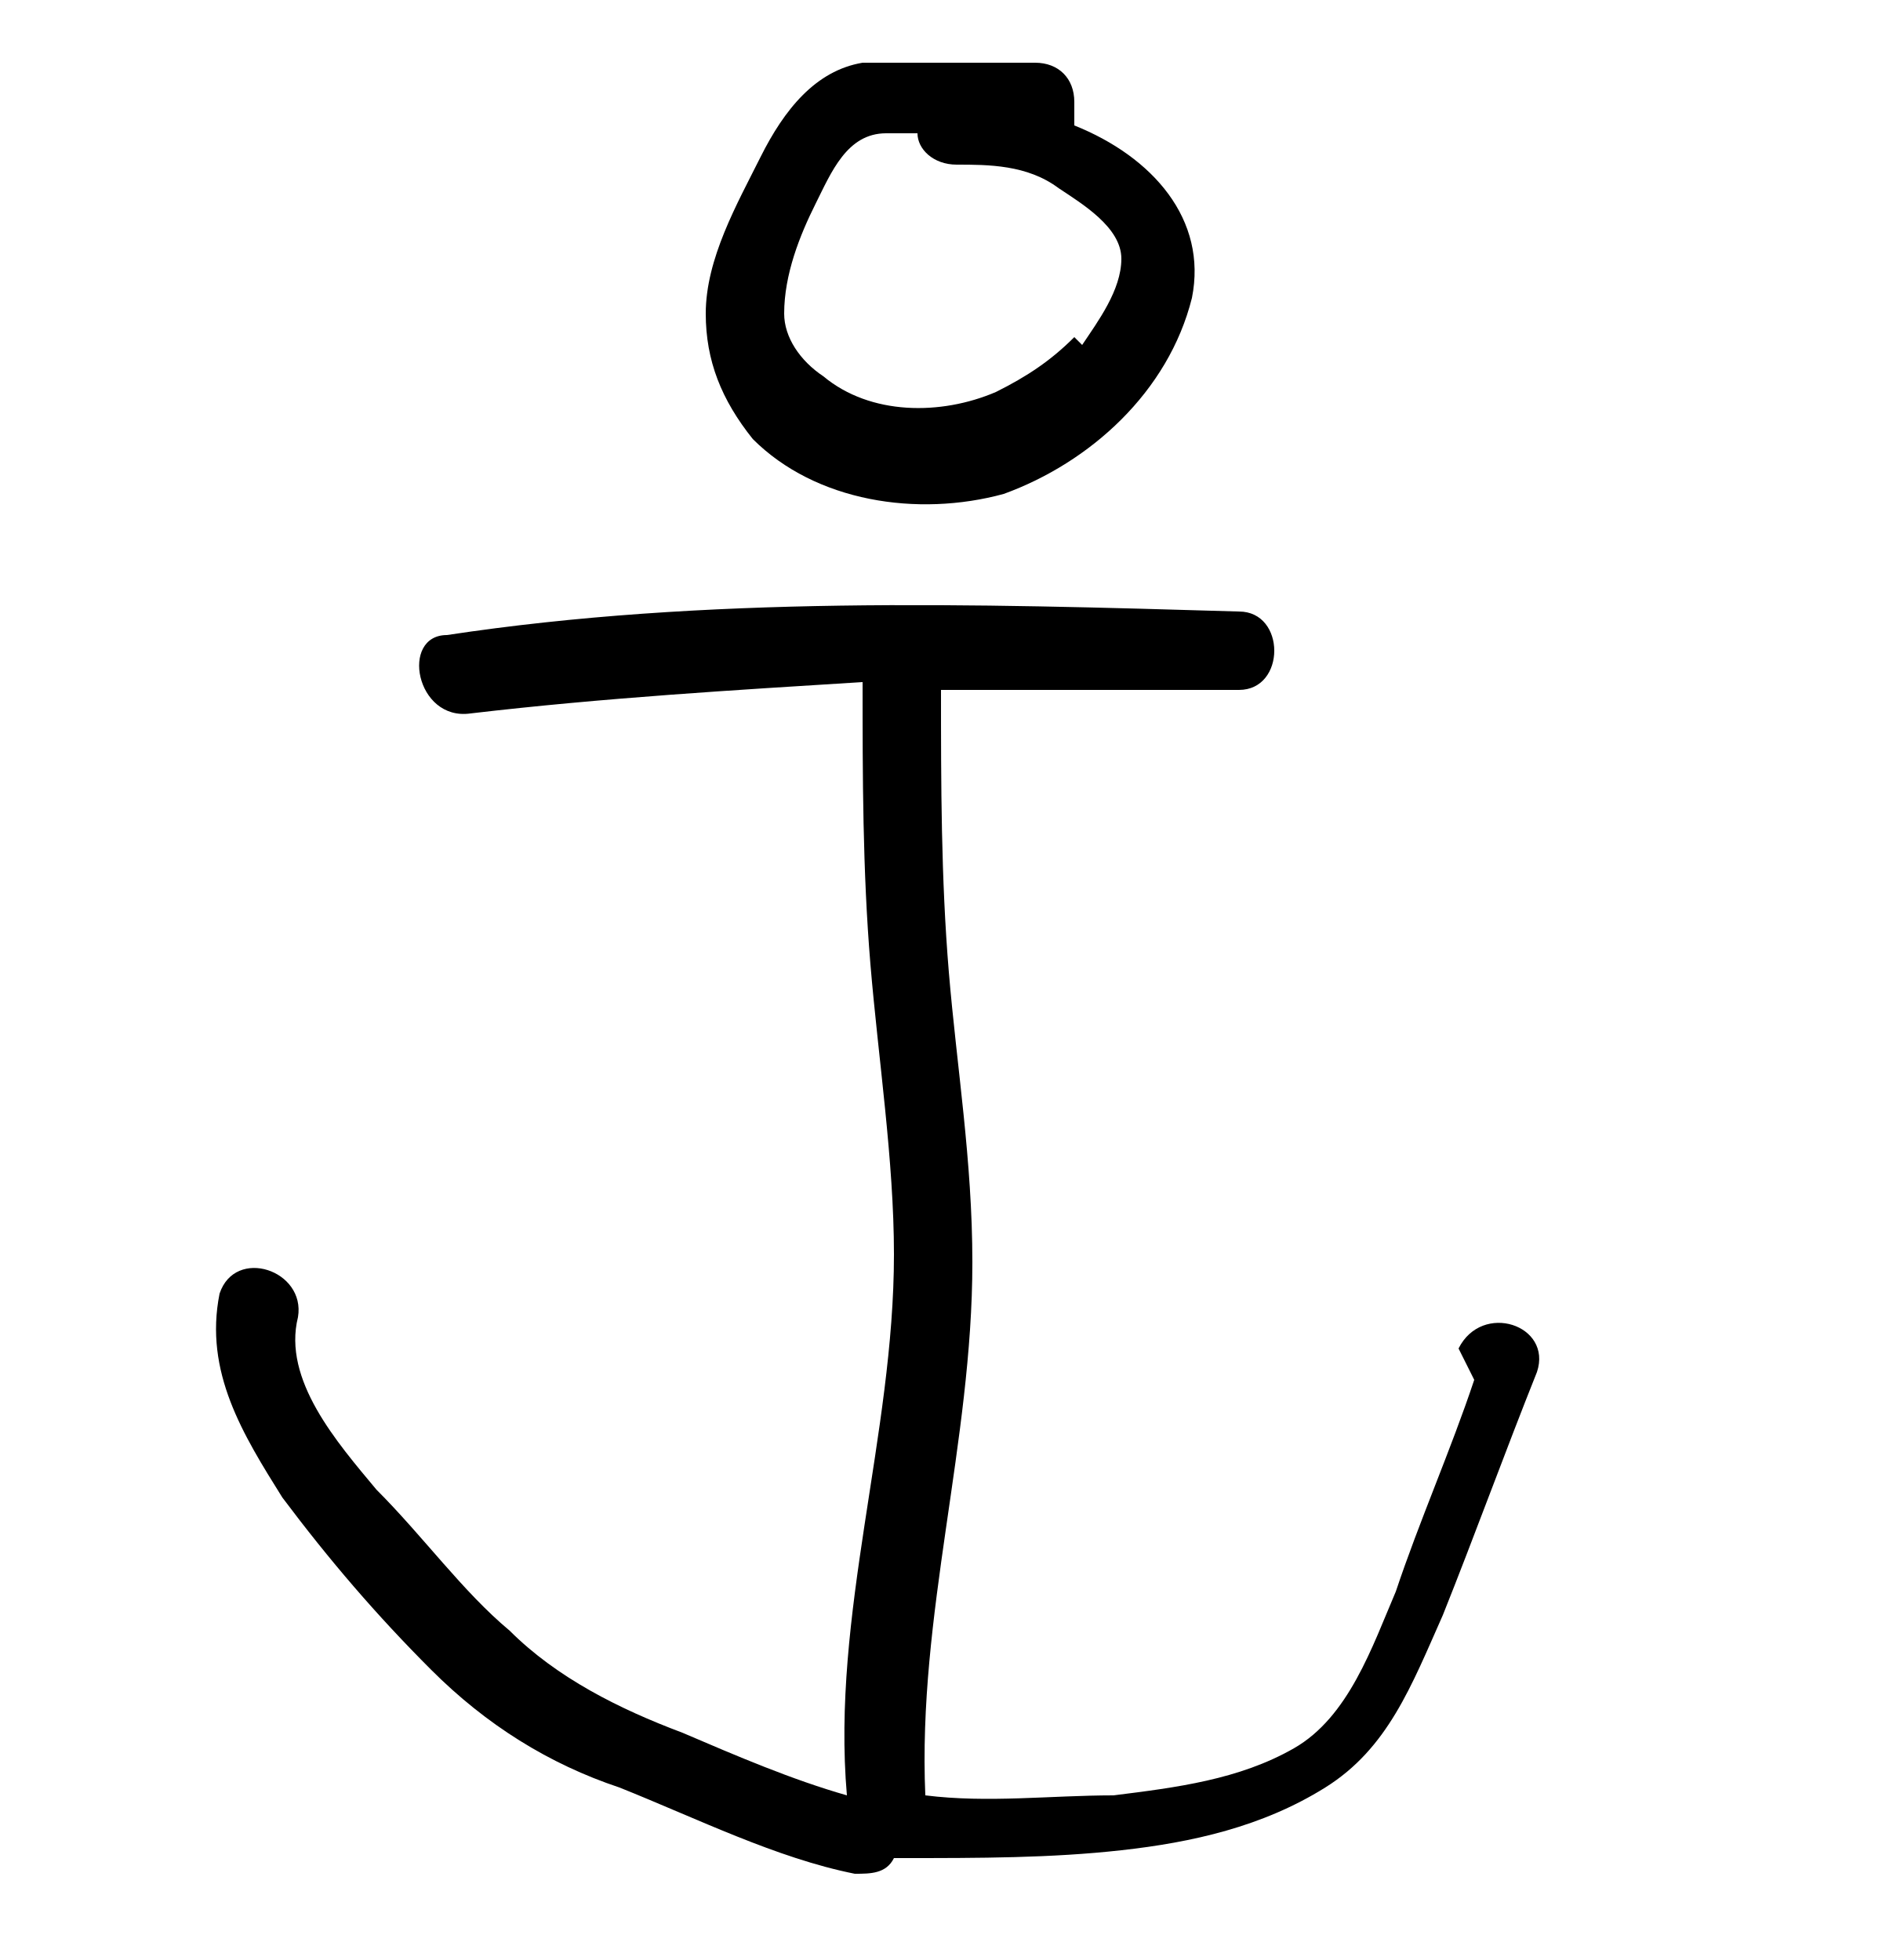
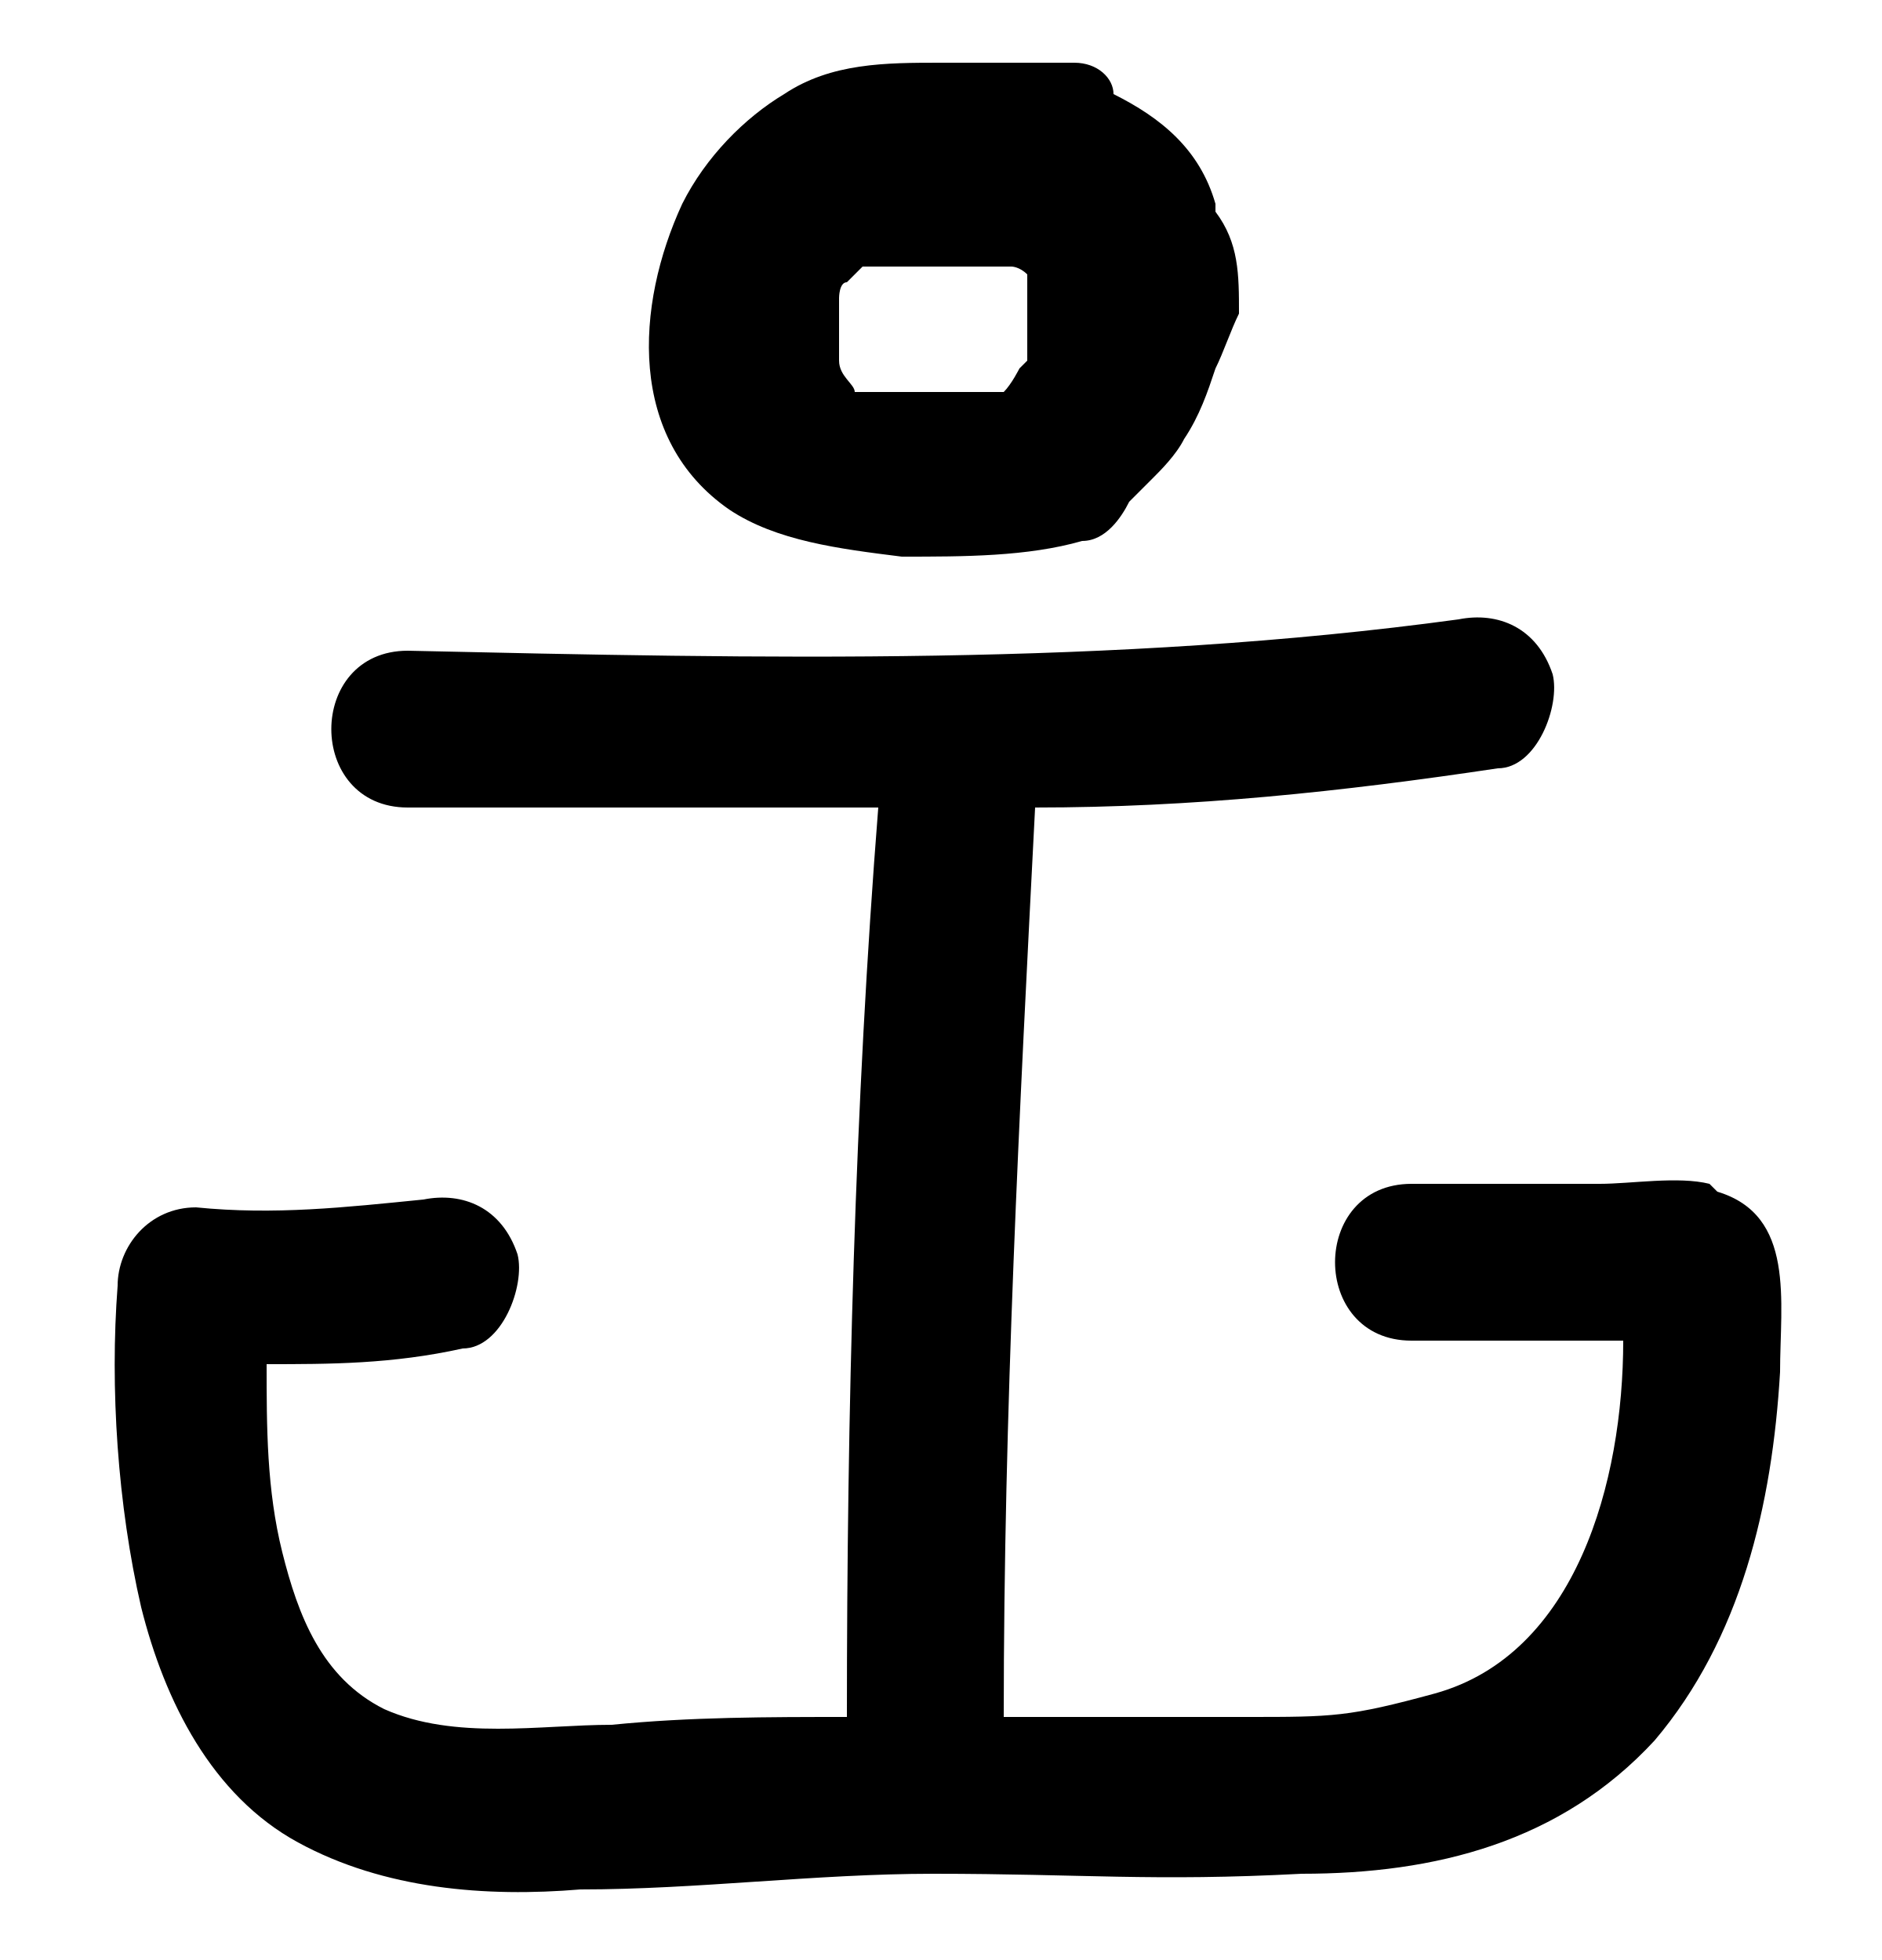
<svg xmlns="http://www.w3.org/2000/svg" id="Layer_1" version="1.1" viewBox="0 0 24 25">
-   <path d="M13.7,1.4s0,0,0-.1c0-.3-.2-.5-.5-.5-.4,0-.7,0-1.1,0-.4,0-.7,0-1.1,0-.6.1-1,.6-1.3,1.2-.3.6-.7,1.3-.7,2,0,.6.2,1.1.6,1.6.8.8,2.1,1,3.2.7,1.1-.4,2.1-1.3,2.4-2.5.2-1-.5-1.8-1.5-2.2ZM13.7,4.3c-.3.3-.6.5-1,.7-.7.3-1.6.3-2.2-.2-.3-.2-.5-.5-.5-.8,0-.5.2-1,.4-1.4.2-.4.4-.9.9-.9.1,0,.3,0,.4,0,0,.2.2.4.5.4.4,0,.9,0,1.3.3.3.2.8.5.8.9,0,.4-.3.8-.5,1.1Z" />
-   <path d="M18.8,17.6c-.3.9-.7,1.8-1,2.7-.3.7-.6,1.6-1.3,2-.7.4-1.5.5-2.3.6-.8,0-1.6.1-2.4,0-.1-2.3.6-4.5.6-6.8,0-1.3-.2-2.5-.3-3.7-.1-1.2-.1-2.4-.1-3.6,1.3,0,2.5,0,3.8,0,.6,0,.6-1,0-1-3.4-.1-6.8-.2-10.1.3-.6,0-.4,1.1.3,1,1.7-.2,3.4-.3,5-.4,0,1.2,0,2.4.1,3.6.1,1.2.3,2.5.3,3.7,0,2.3-.8,4.6-.6,6.9-.7-.2-1.4-.5-2.1-.8-.8-.3-1.6-.7-2.2-1.3-.6-.5-1.1-1.2-1.7-1.8-.5-.6-1.2-1.4-1-2.2.1-.6-.8-.9-1-.3-.2,1,.3,1.8.8,2.6.6.8,1.2,1.5,1.9,2.2.7.7,1.5,1.2,2.4,1.5,1,.4,2,.9,3,1.1.2,0,.4,0,.5-.2,0,0,0,0,.1,0,1,0,1.9,0,2.8-.1.9-.1,1.8-.3,2.6-.8.8-.5,1.1-1.3,1.5-2.2.4-1,.8-2.1,1.2-3.1.2-.6-.7-.9-1-.3Z" />
+   <g>
+     <polygon points="10.9 3.1 10.9 3.1 10.9 3.1 10.9 3.1" />
+     <path d="M13.4,4.4s0,0,0,0c0,0,0,0,0,0,0,0,0,0,0,0,0,0,0,0,0,0Z" />
+     <path d="M11.5,2.9s0,0,0,0c0,0,0,0,0,0,0,0,0,0,0,0Z" />
+     <path d="M15.5,2.6s0,0,0,0c-.2-.7-.7-1.1-1.3-1.4,0-.2-.2-.4-.5-.4h-1.1c-.2,0-.4,0-.6,0-.7,0-1.4,0-2,.4-.5.3-1,.8-1.3,1.4-.6,1.3-.7,3,.6,3.9.6.4,1.4.5,2.2.6.8,0,1.6,0,2.3-.2.3,0,.5-.3.6-.5,0,0,.1-.1.2-.2,0,0,0,0,0,0,0,0,0,0,0,0,0,0,0,0,.1-.1.1-.1.3-.3.4-.5.2-.3.3-.6.4-.9.1-.2.2-.5.3-.7,0-.5,0-.9-.3-1.3ZM12.7,5c-.2,0-.5,0-.7,0-.1,0-.2,0-.3,0,0,0-.1,0-.2,0,0,0,0,0,0,0,0,0,0,0,0,0,0,0,0,0-.1,0-.1,0-.2,0-.4,0,0,0,0,0-.1,0,0,0,0,0,0,0,0-.1-.2-.2-.2-.4,0,0,0-.2,0-.2,0,0,0,0,0,0,0,0,0-.1,0-.2,0-.1,0-.2,0-.3,0,0,0,0,0-.1,0,0,0,0,0,0,0,0,0-.2.1-.2,0,0,0,0,0,0,0,0,.1-.1.2-.2,0,0-.1,0,0,0,0,0,0,0,0,0,0,0,0,0,0,0,0,0,0,0,0,0,0,0,0,0,.1,0,0,0,0,0,0,0,0,0,0,0,0,0,0,0,.1,0,.2,0,0,0,0,0,0,0,0,0,0,0,0,0,0,0,0,0,0,0,0,0,0,0,0,0,0,0,.1,0,.2,0,.2,0,.4,0,.6,0,0,0,.1,0,.2,0,0,0,0,0,0,0,.1,0,.2,0,.3,0,0,0,.2,0,.3,0,0,0,0,0,0,0,0,0,0,0,0,0,0,0,.1,0,.2.1,0,0,0,0,0,0,0,.1,0,.2,0,.3,0,.1,0,.2,0,.4,0,0,0,.1,0,.2,0,0,0,0,0,0,0,0,0,.2,0,.2,0,0,0,0,0,0,0,0,0,0,0,0,0,0,0,0,0,0,0,0,0,0,0,0,0,0,0,0,0,0,0,0,0,0-.1.1,0,0-.1.2-.2.3,0,0,0,0,0,0,0,0-.2,0-.3,0Z" />
+   </g>
+   <path d="M21.8,15.1c-.4-.1-1,0-1.4,0h-2.4c-1.3,0-1.3,2,0,2,.6,0,2.2,0,2.7,0,0,1.8-.6,4-2.4,4.5-1.1.3-1.3.3-2.4.3-1,0-2.1,0-3.1,0,0-3.9.2-7.7.4-11.6,2,0,3.9-.2,5.9-.5.5,0,.8-.8.7-1.2-.2-.6-.7-.8-1.2-.7-4.4.6-8.9.5-13.4.4-1.3,0-1.3,2,0,2,2,0,4,0,6,0-.3,3.8-.4,7.7-.4,11.6-1,0-2,0-3,.1-.9,0-2,.2-2.9-.2-.8-.4-1.1-1.2-1.3-2-.2-.8-.2-1.6-.2-2.4.8,0,1.6,0,2.5-.2.5,0,.8-.8.7-1.2-.2-.6-.7-.8-1.2-.7-1,.1-1.9.2-2.9.1-.6,0-1,.5-1,1-.1,1.3,0,2.8.3,4.1.3,1.2.9,2.4,2,3,1.1.6,2.4.7,3.6.6,1.5,0,3-.2,4.5-.2,0,0,0,0,0,0,0,0,0,0,0,0,1.9,0,2.8.1,4.7,0,1.7,0,3.3-.4,4.5-1.7,1.1-1.3,1.5-3,1.6-4.7,0-.9.2-2-.8-2.3Z" />
</svg>
